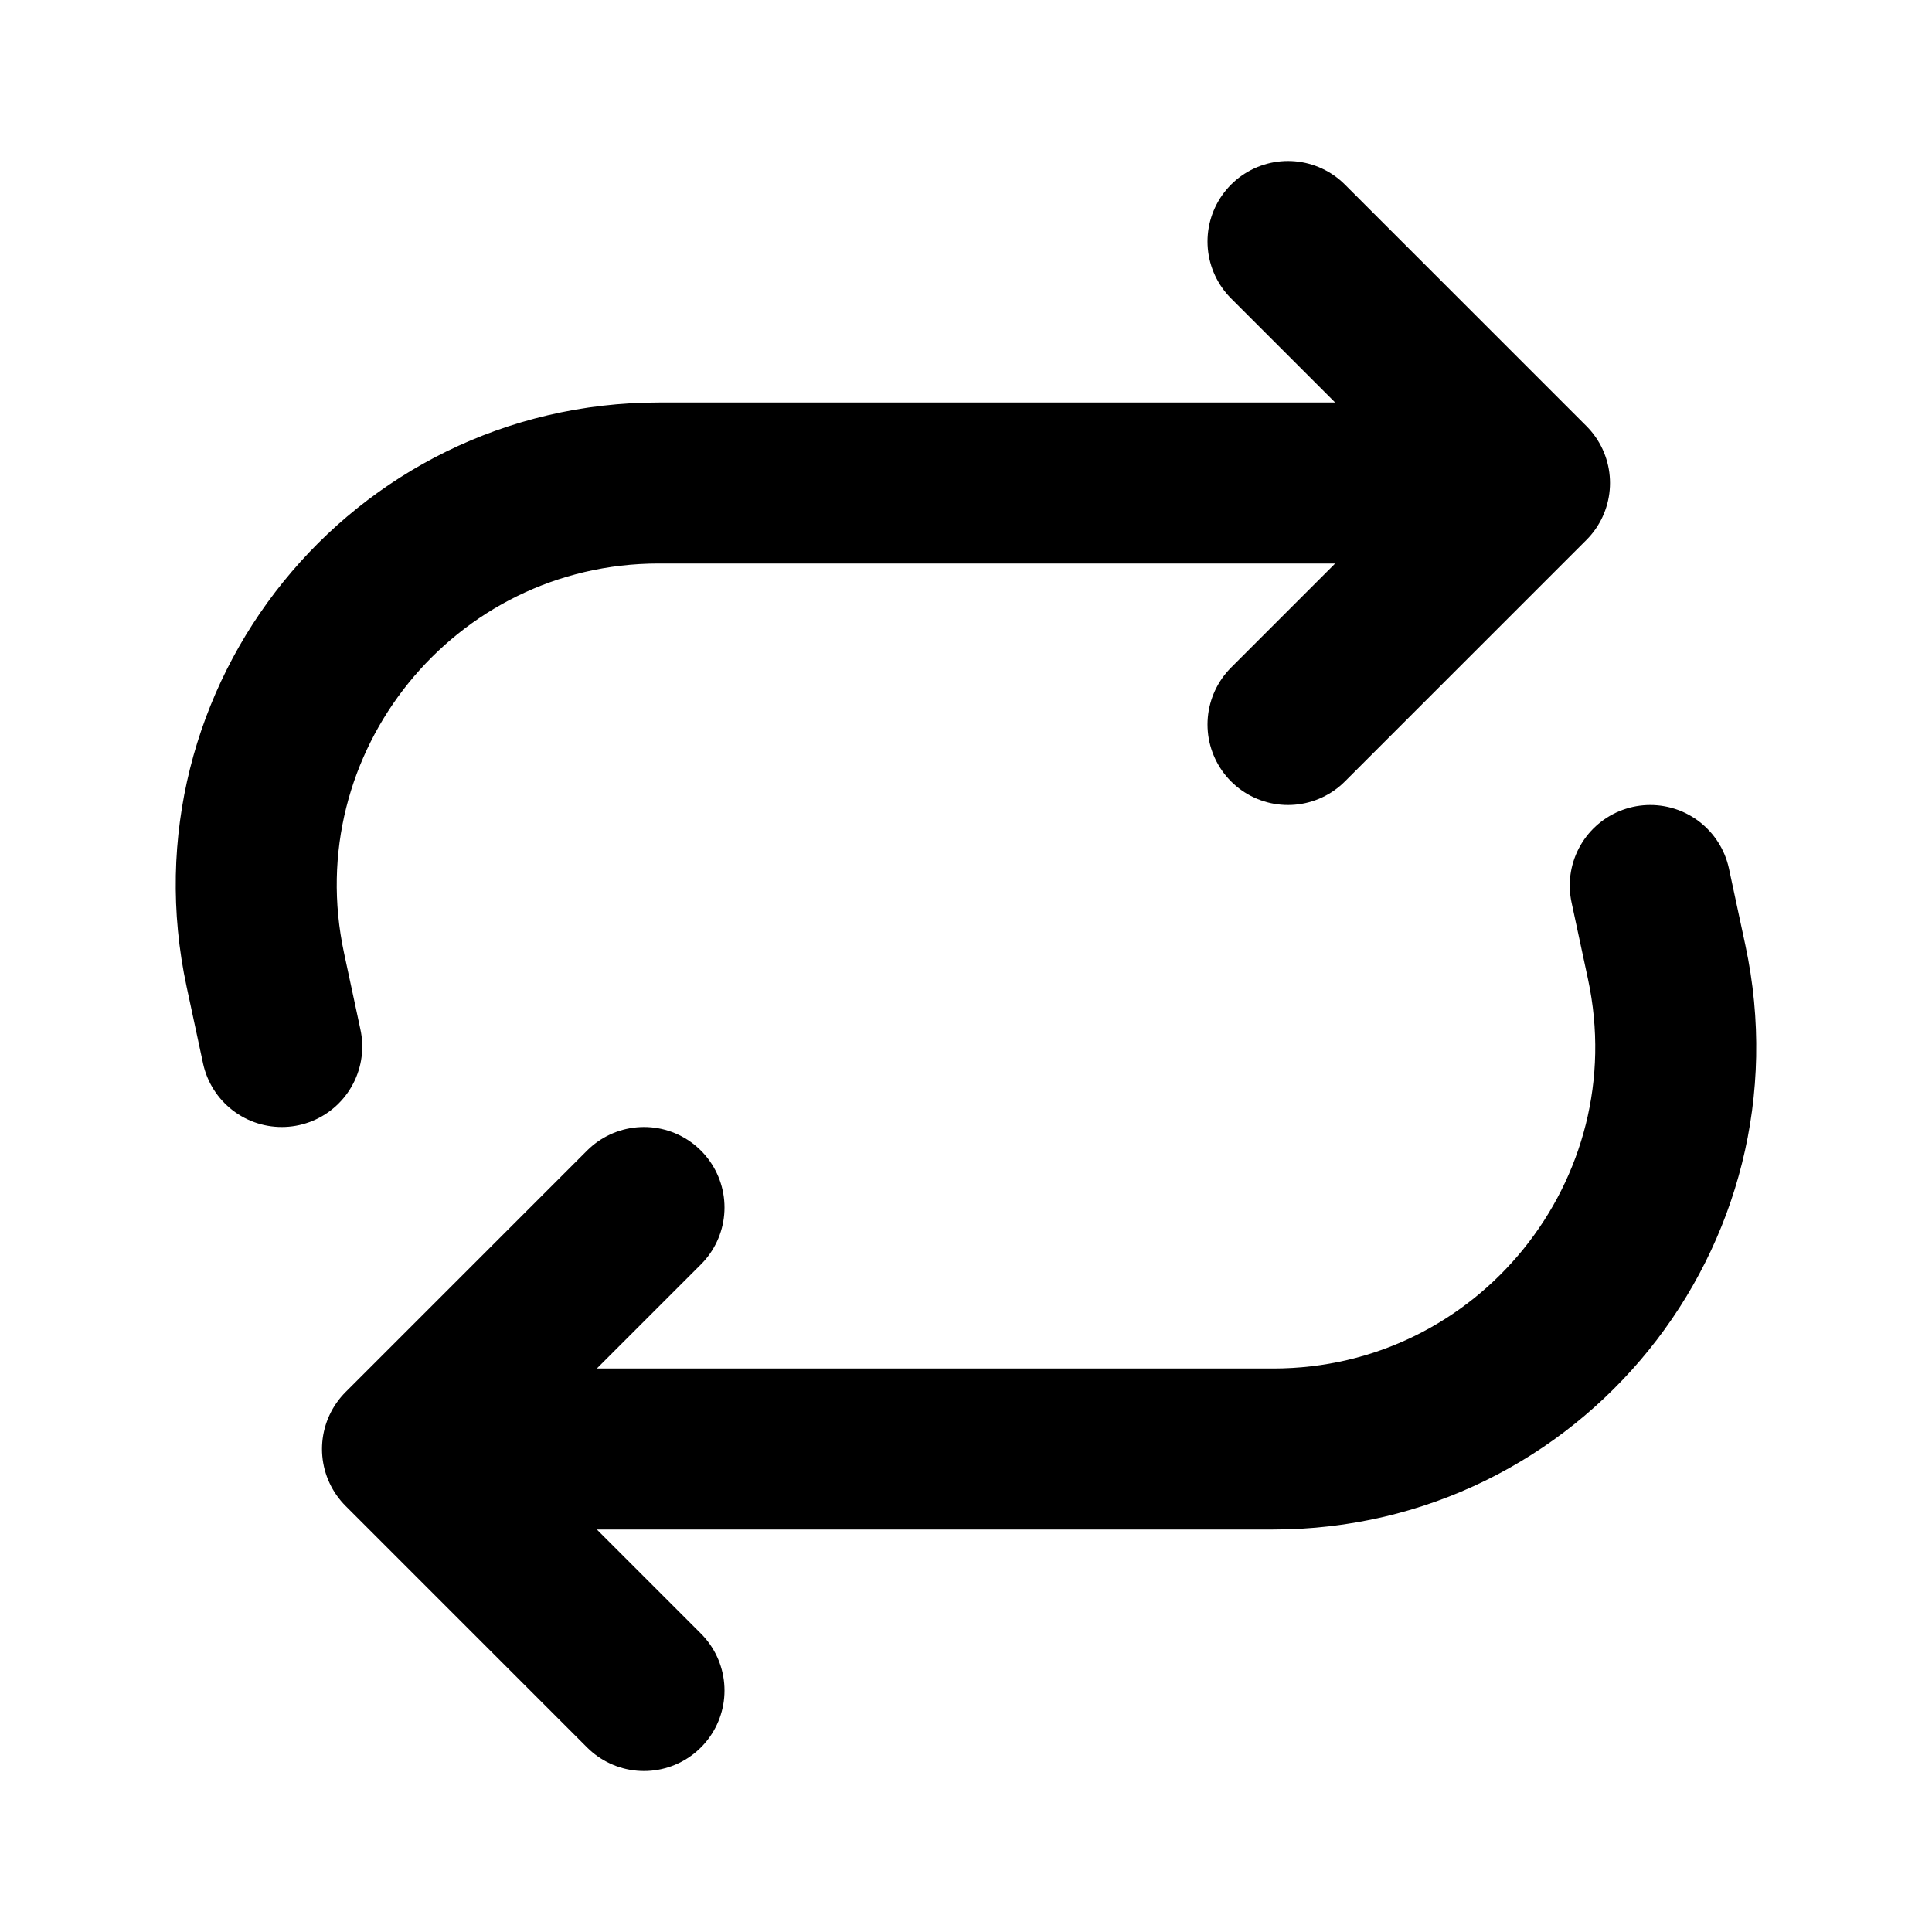
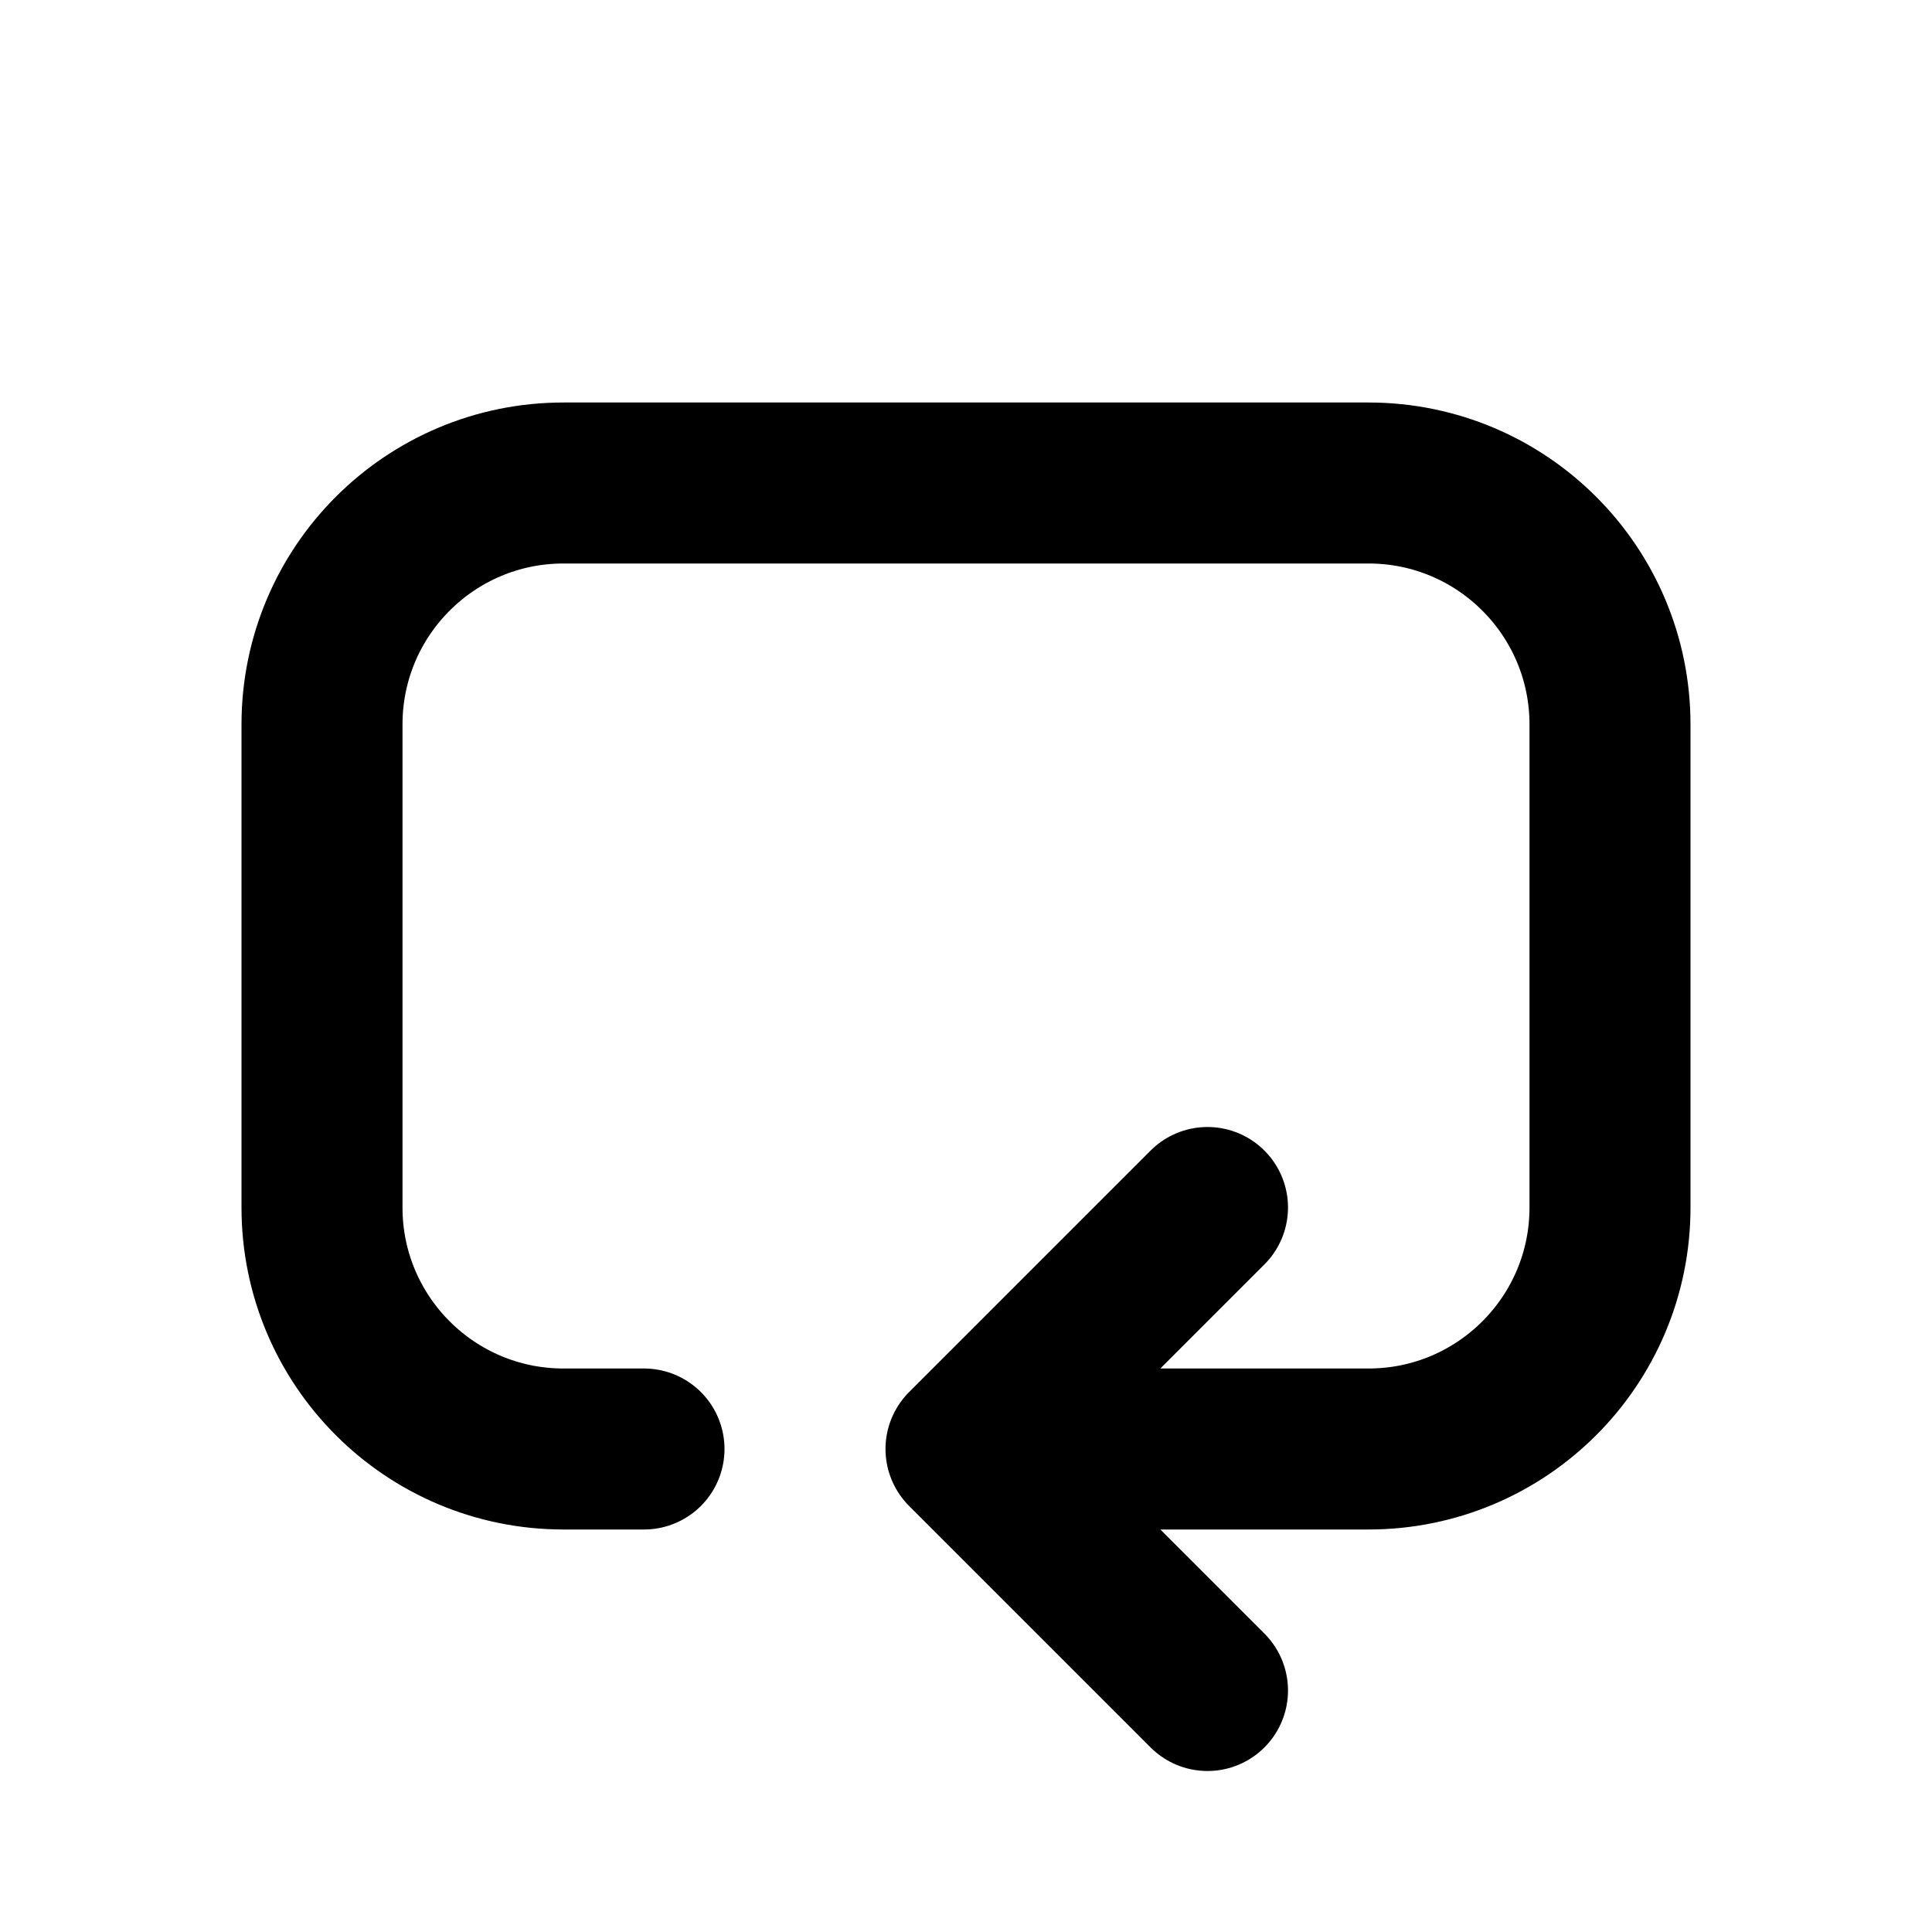
<svg xmlns="http://www.w3.org/2000/svg" width="24" height="24" viewBox="0 0 24 24" fill="none">
-   <path d="M3.5 13L3.296 12.048C2.629 8.935 5.002 6 8.185 6H19M19 6L16 9M19 6L16 3M20.5 11L20.704 11.952C21.371 15.065 18.998 18 15.815 18H5M5 18L8 15M5 18L8 21" stroke="black" stroke-width="2" stroke-linecap="round" stroke-linejoin="round" />
+   <path d="M8 18H7C5.343 18 4 16.657 4 15V9C4 7.343 5.343 6 7 6H17C18.657 6 20 7.343 20 9V15C20 16.657 18.657 18 17 18H12M12 18L15 15M12 18L15 21" stroke="black" stroke-width="2" stroke-linecap="round" stroke-linejoin="round" />
</svg>
